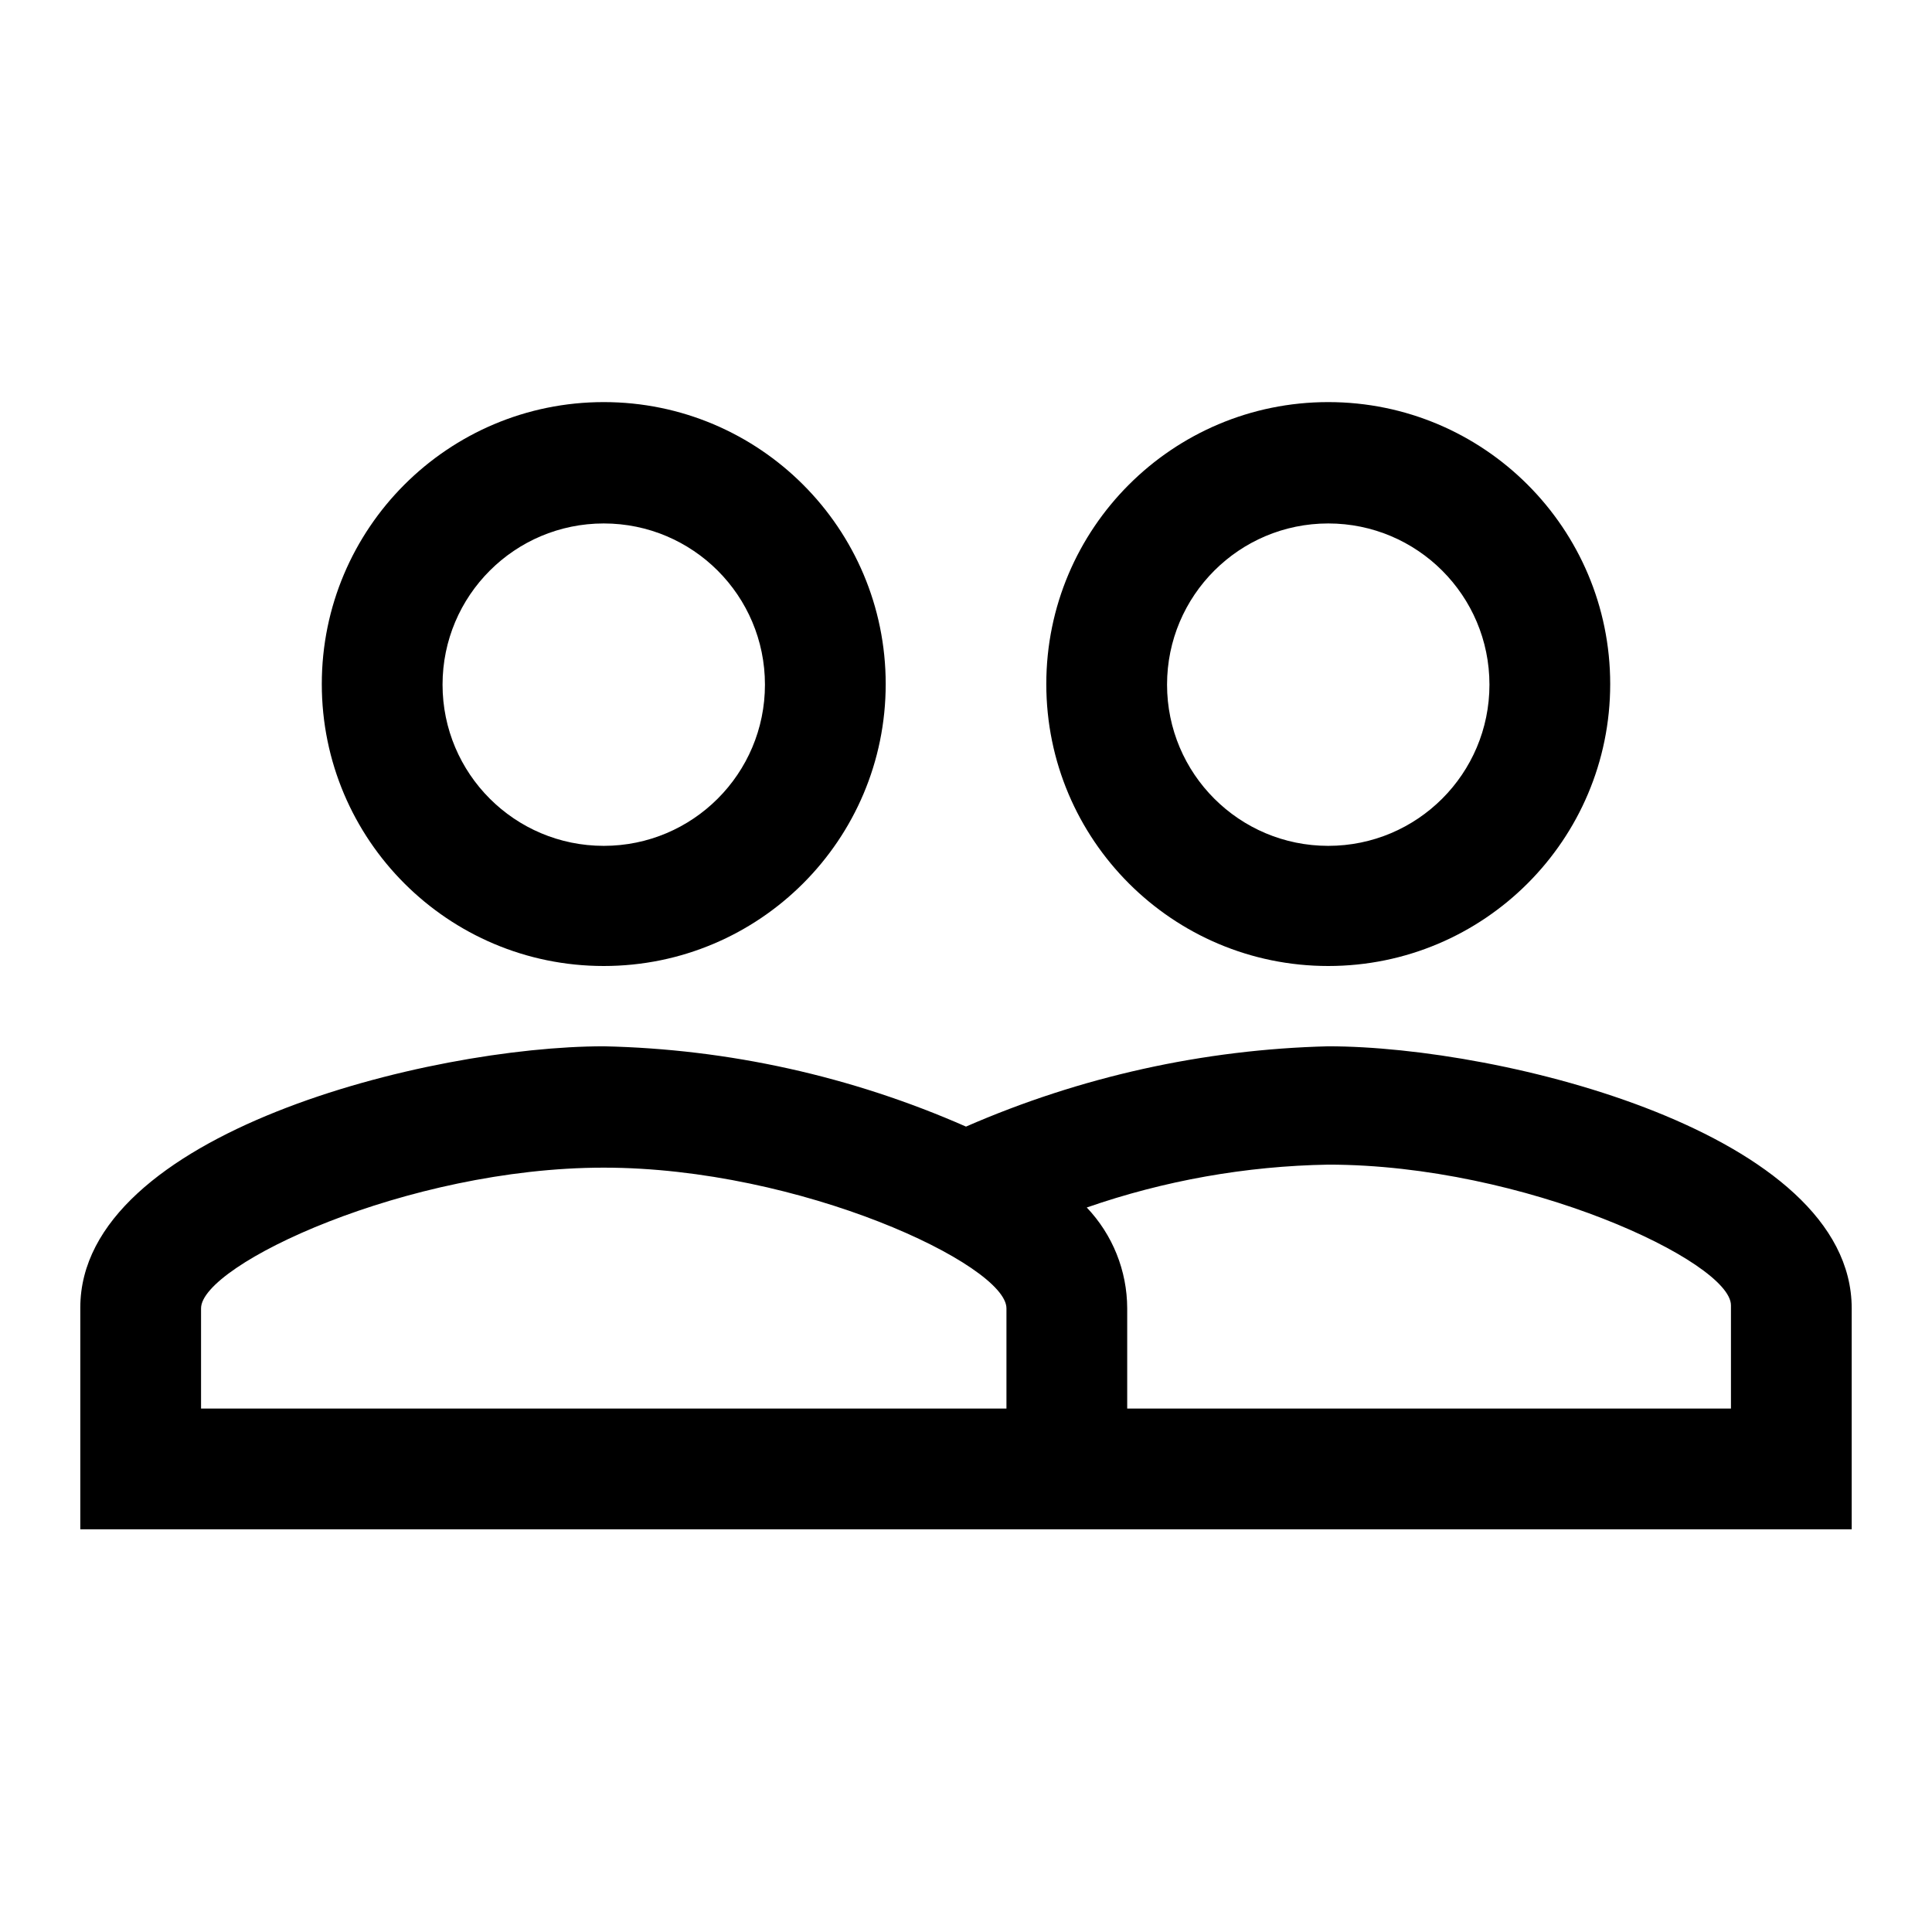
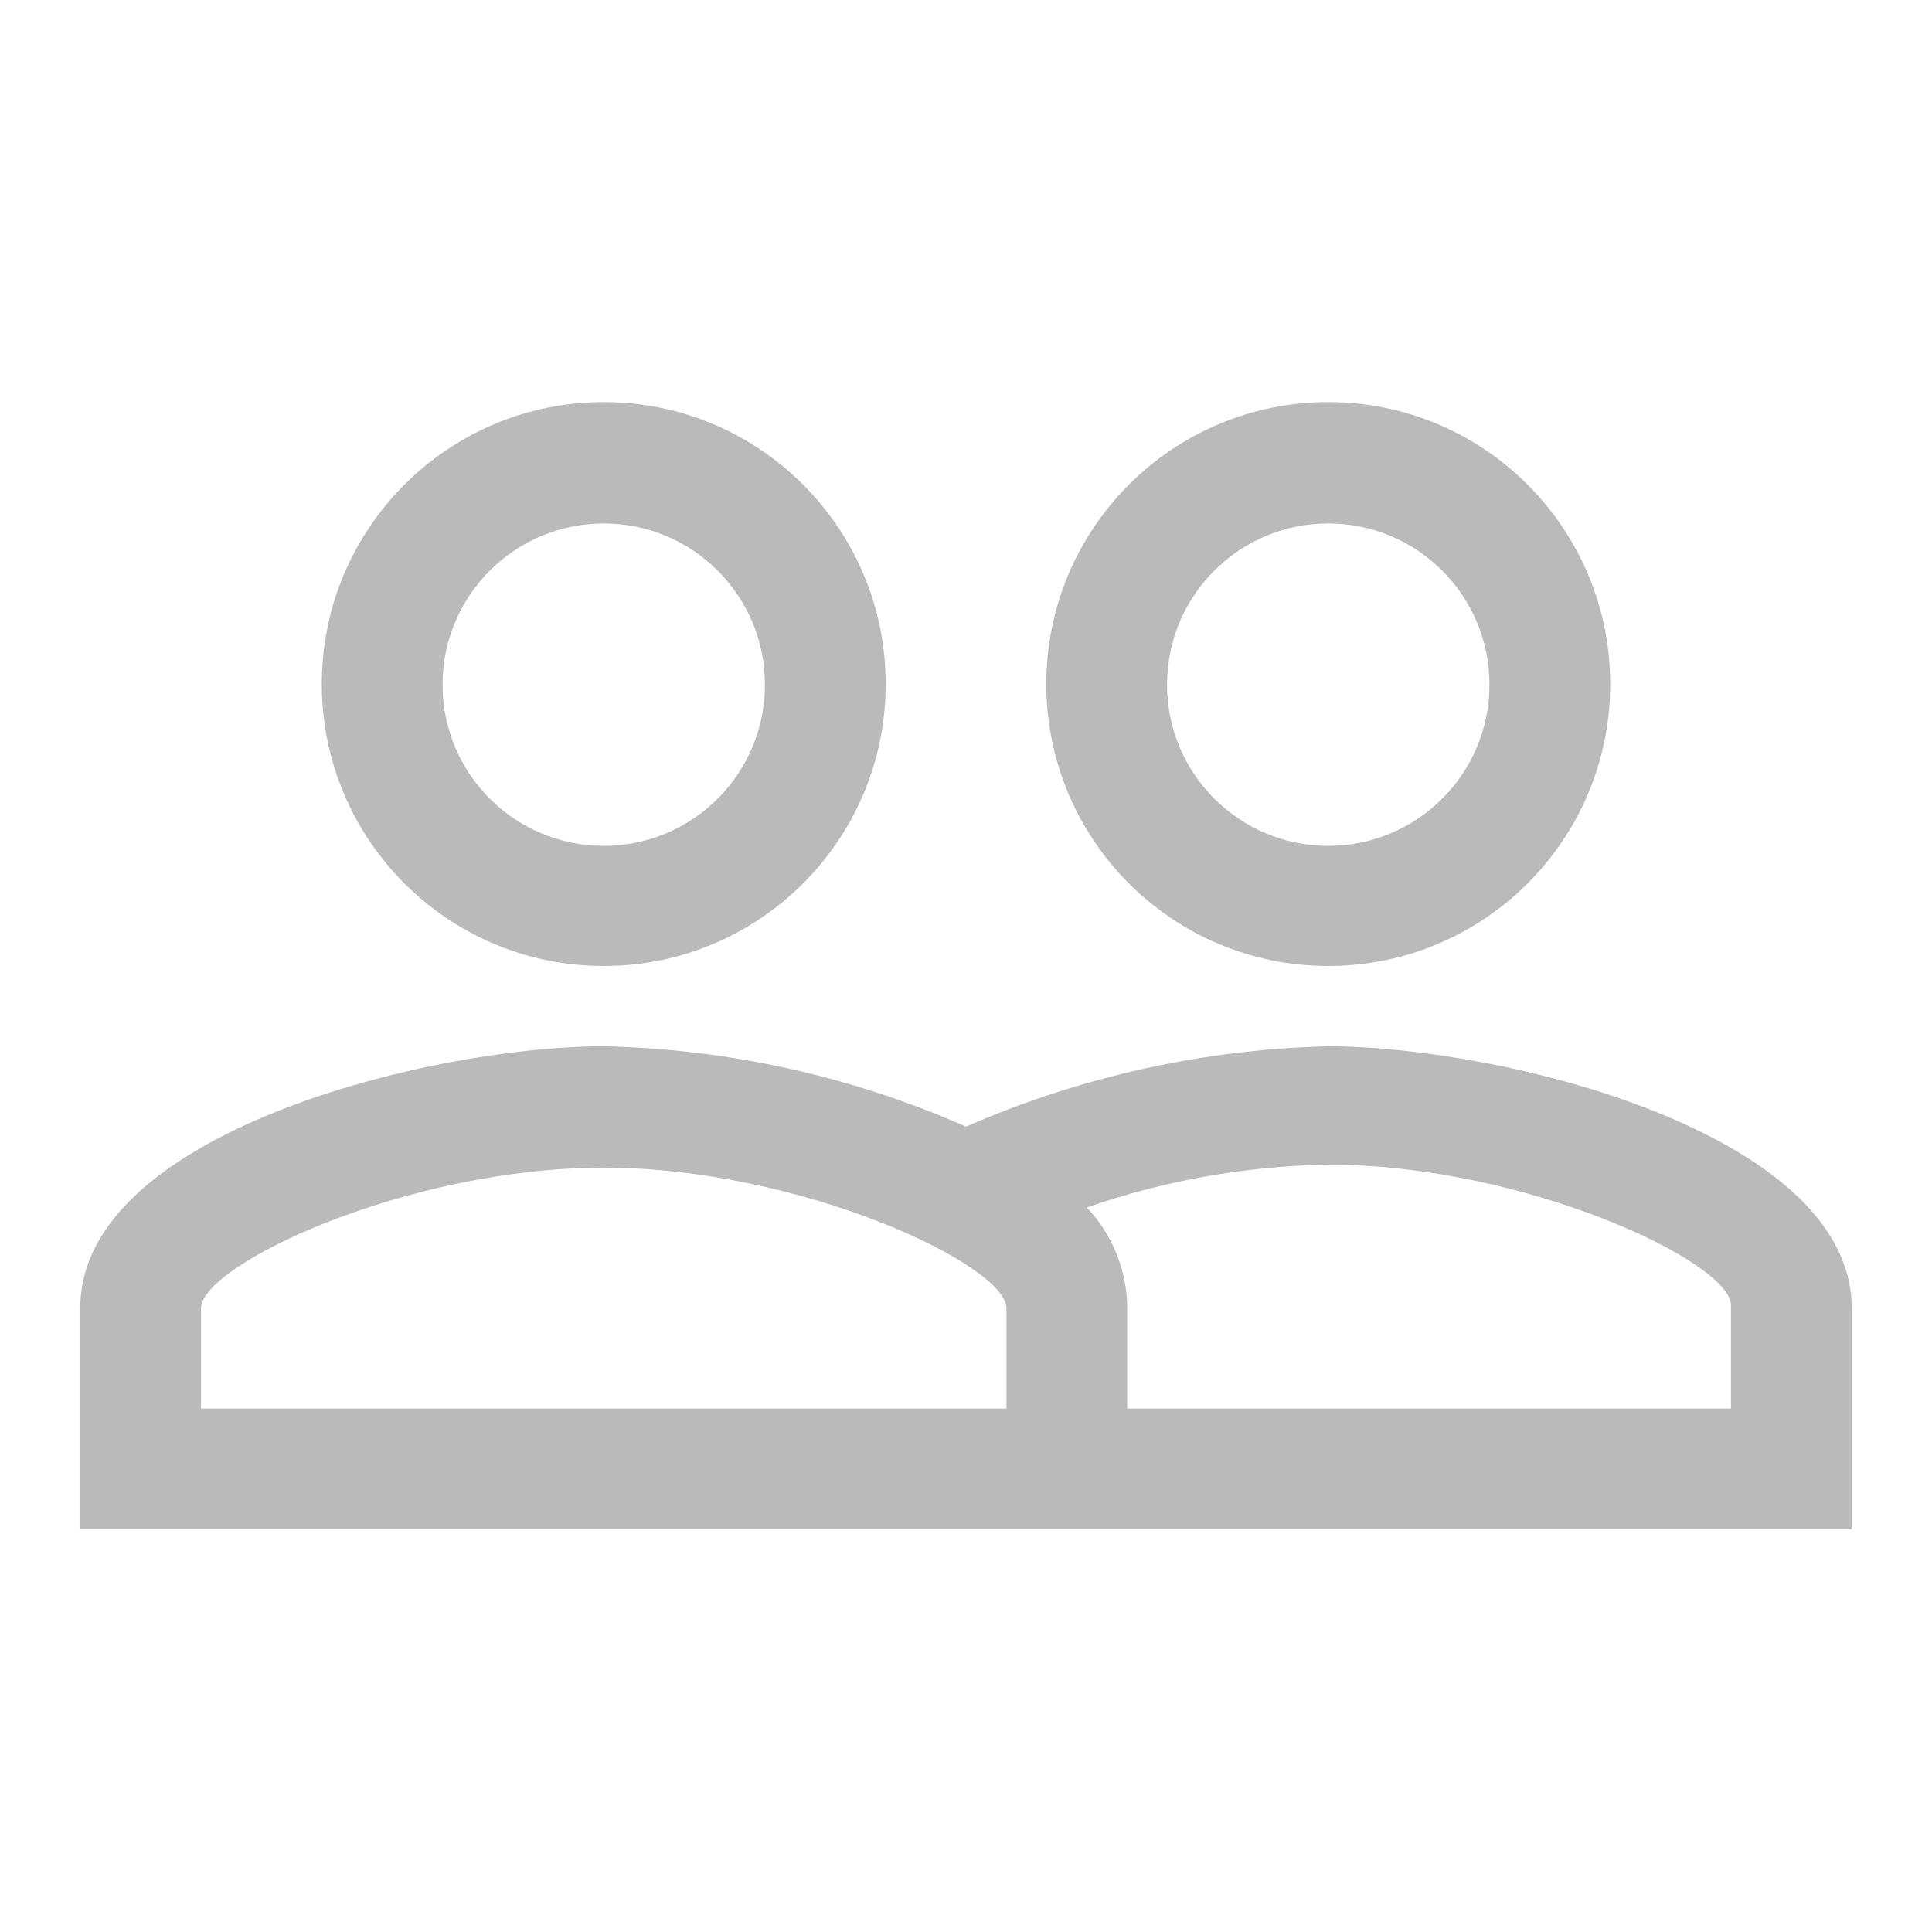
- <svg xmlns="http://www.w3.org/2000/svg" id="Layer_1" data-name="Layer 1" viewBox="0 0 32 32">
+ <svg xmlns="http://www.w3.org/2000/svg" id="Layer_1" data-name="Layer 1" viewBox="0 0 32 32" fill="#BABABA">
  <path d="M22,17.33a16,16,0,0,0-6,1.33,15.73,15.73,0,0,0-6-1.33c-2.89,0-8.67,1.44-8.67,4.33v3.67H30.67V21.67C30.67,18.77,24.89,17.33,22,17.33Zm-5.33,6H3.33V21.67c0-.72,3.41-2.33,6.67-2.33s6.67,1.61,6.67,2.33v1.67Zm12,0h-10V21.67A2.43,2.43,0,0,0,18,20a12.86,12.86,0,0,1,4-.71c3.25,0,6.67,1.61,6.67,2.33v1.67ZM10,16a4.67,4.67,0,1,0-4.67-4.67A4.67,4.67,0,0,0,10,16Zm0-7.33a2.67,2.67,0,1,1-2.67,2.67A2.67,2.67,0,0,1,10,8.67ZM22,16a4.67,4.67,0,1,0-4.67-4.67A4.67,4.67,0,0,0,22,16Zm0-7.33a2.67,2.67,0,1,1-2.67,2.67A2.67,2.67,0,0,1,22,8.67Z" />
</svg>
